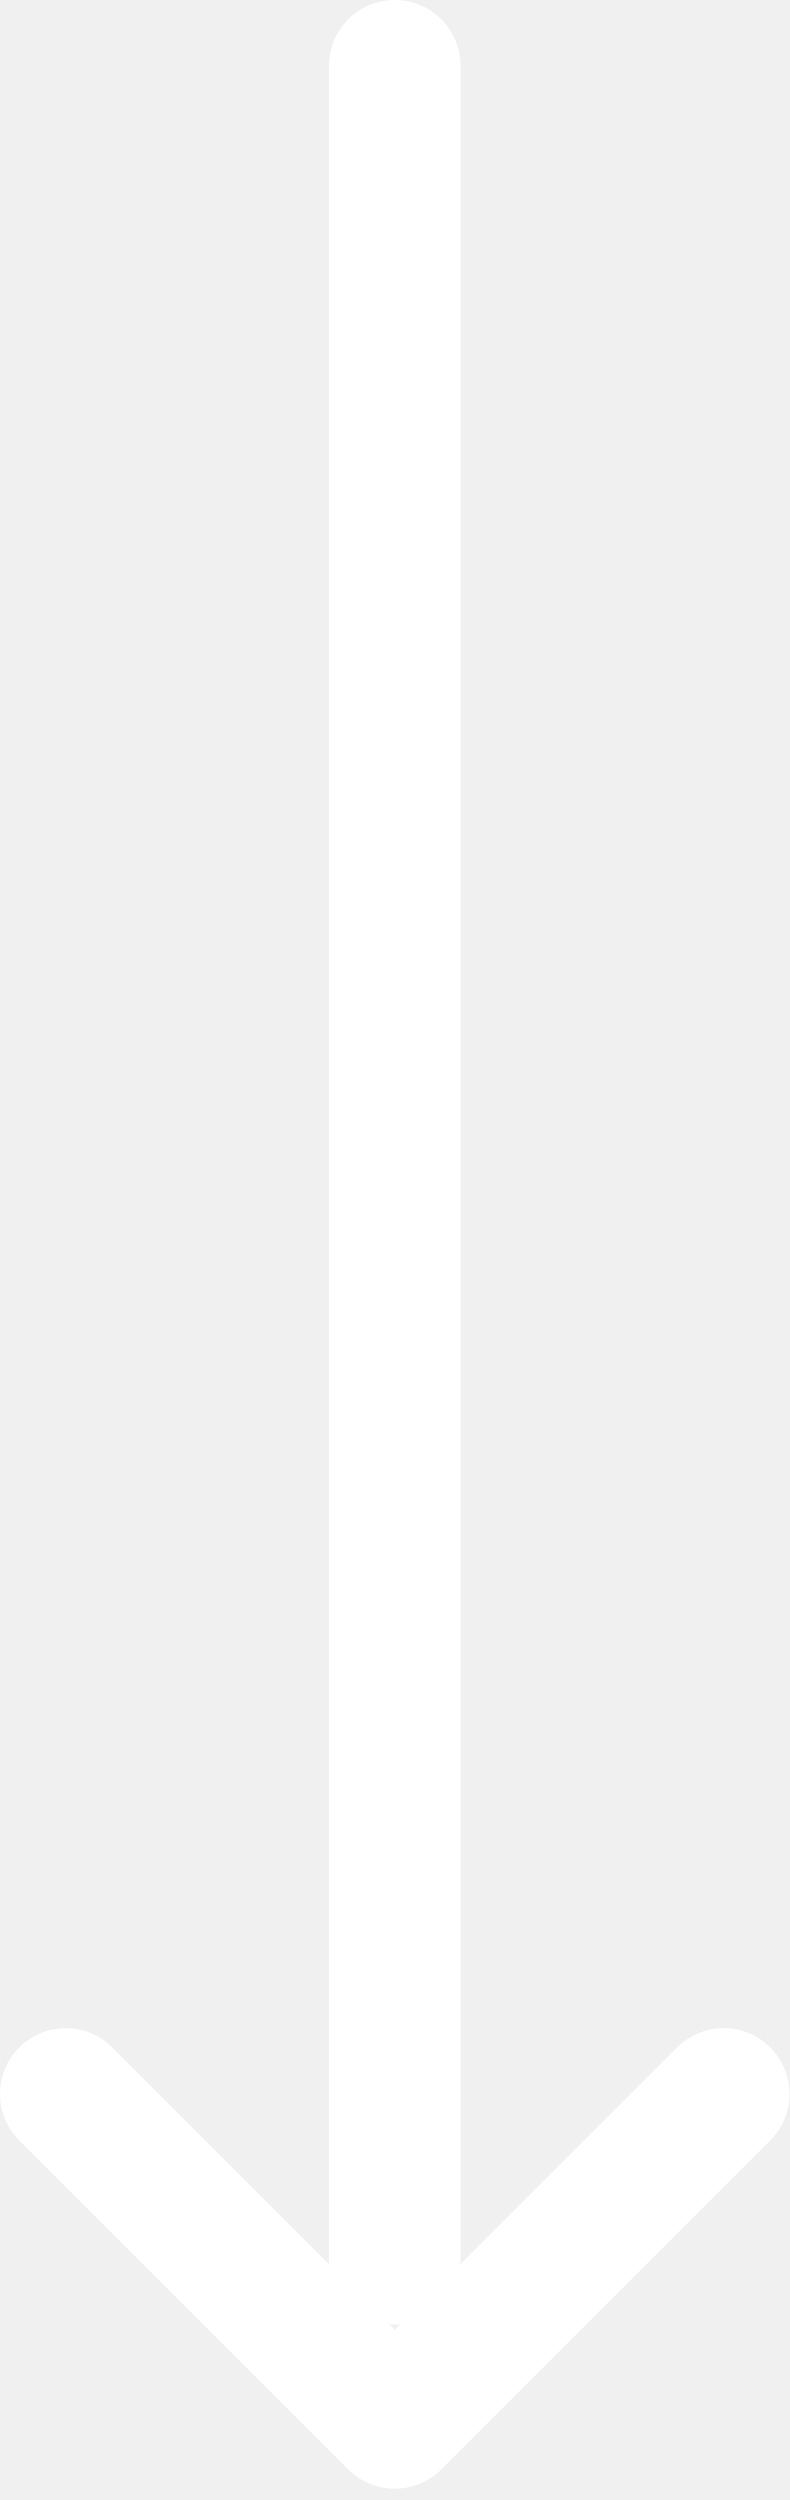
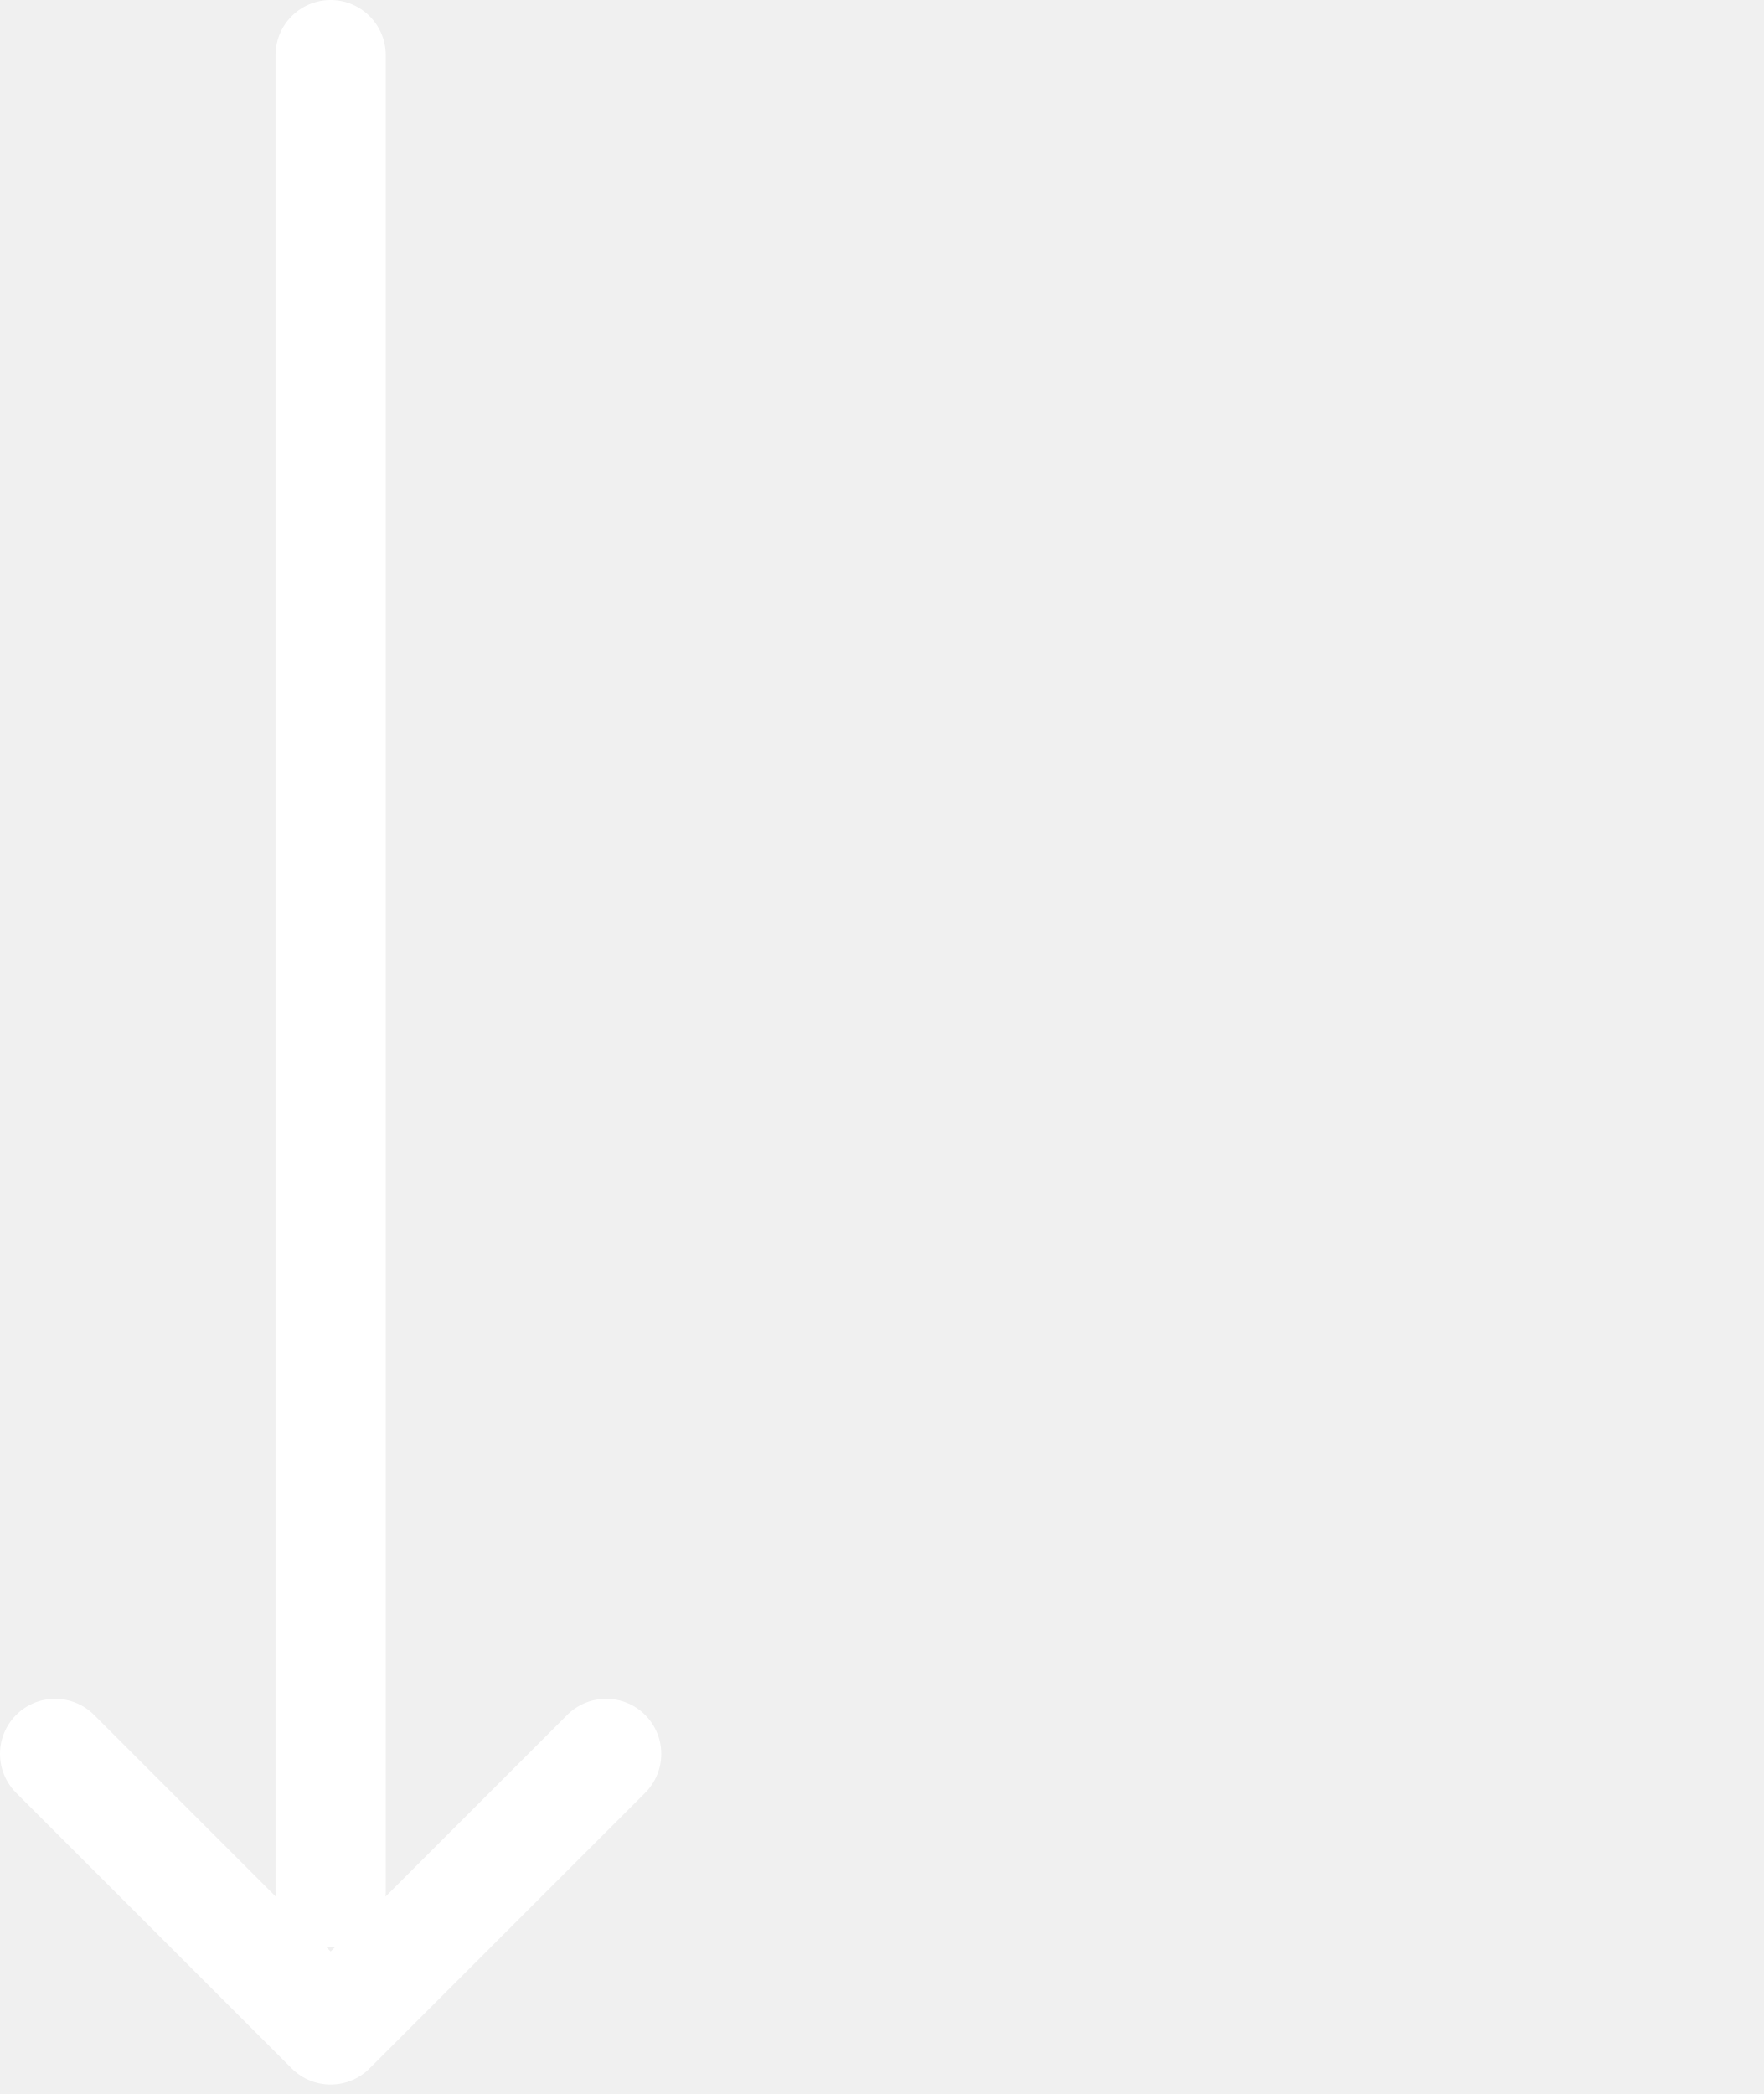
- <svg xmlns="http://www.w3.org/2000/svg" width="36" height="114">
+ <svg xmlns="http://www.w3.org/2000/svg" width="96" height="114">
  <g stroke="#FFF" stroke-width="6" fill="none" fill-rule="evenodd" stroke-linecap="round" stroke-linejoin="round">
    <path d="M18 3v100M3 95.484l15 15 15-15" />
  </g>
</svg>
